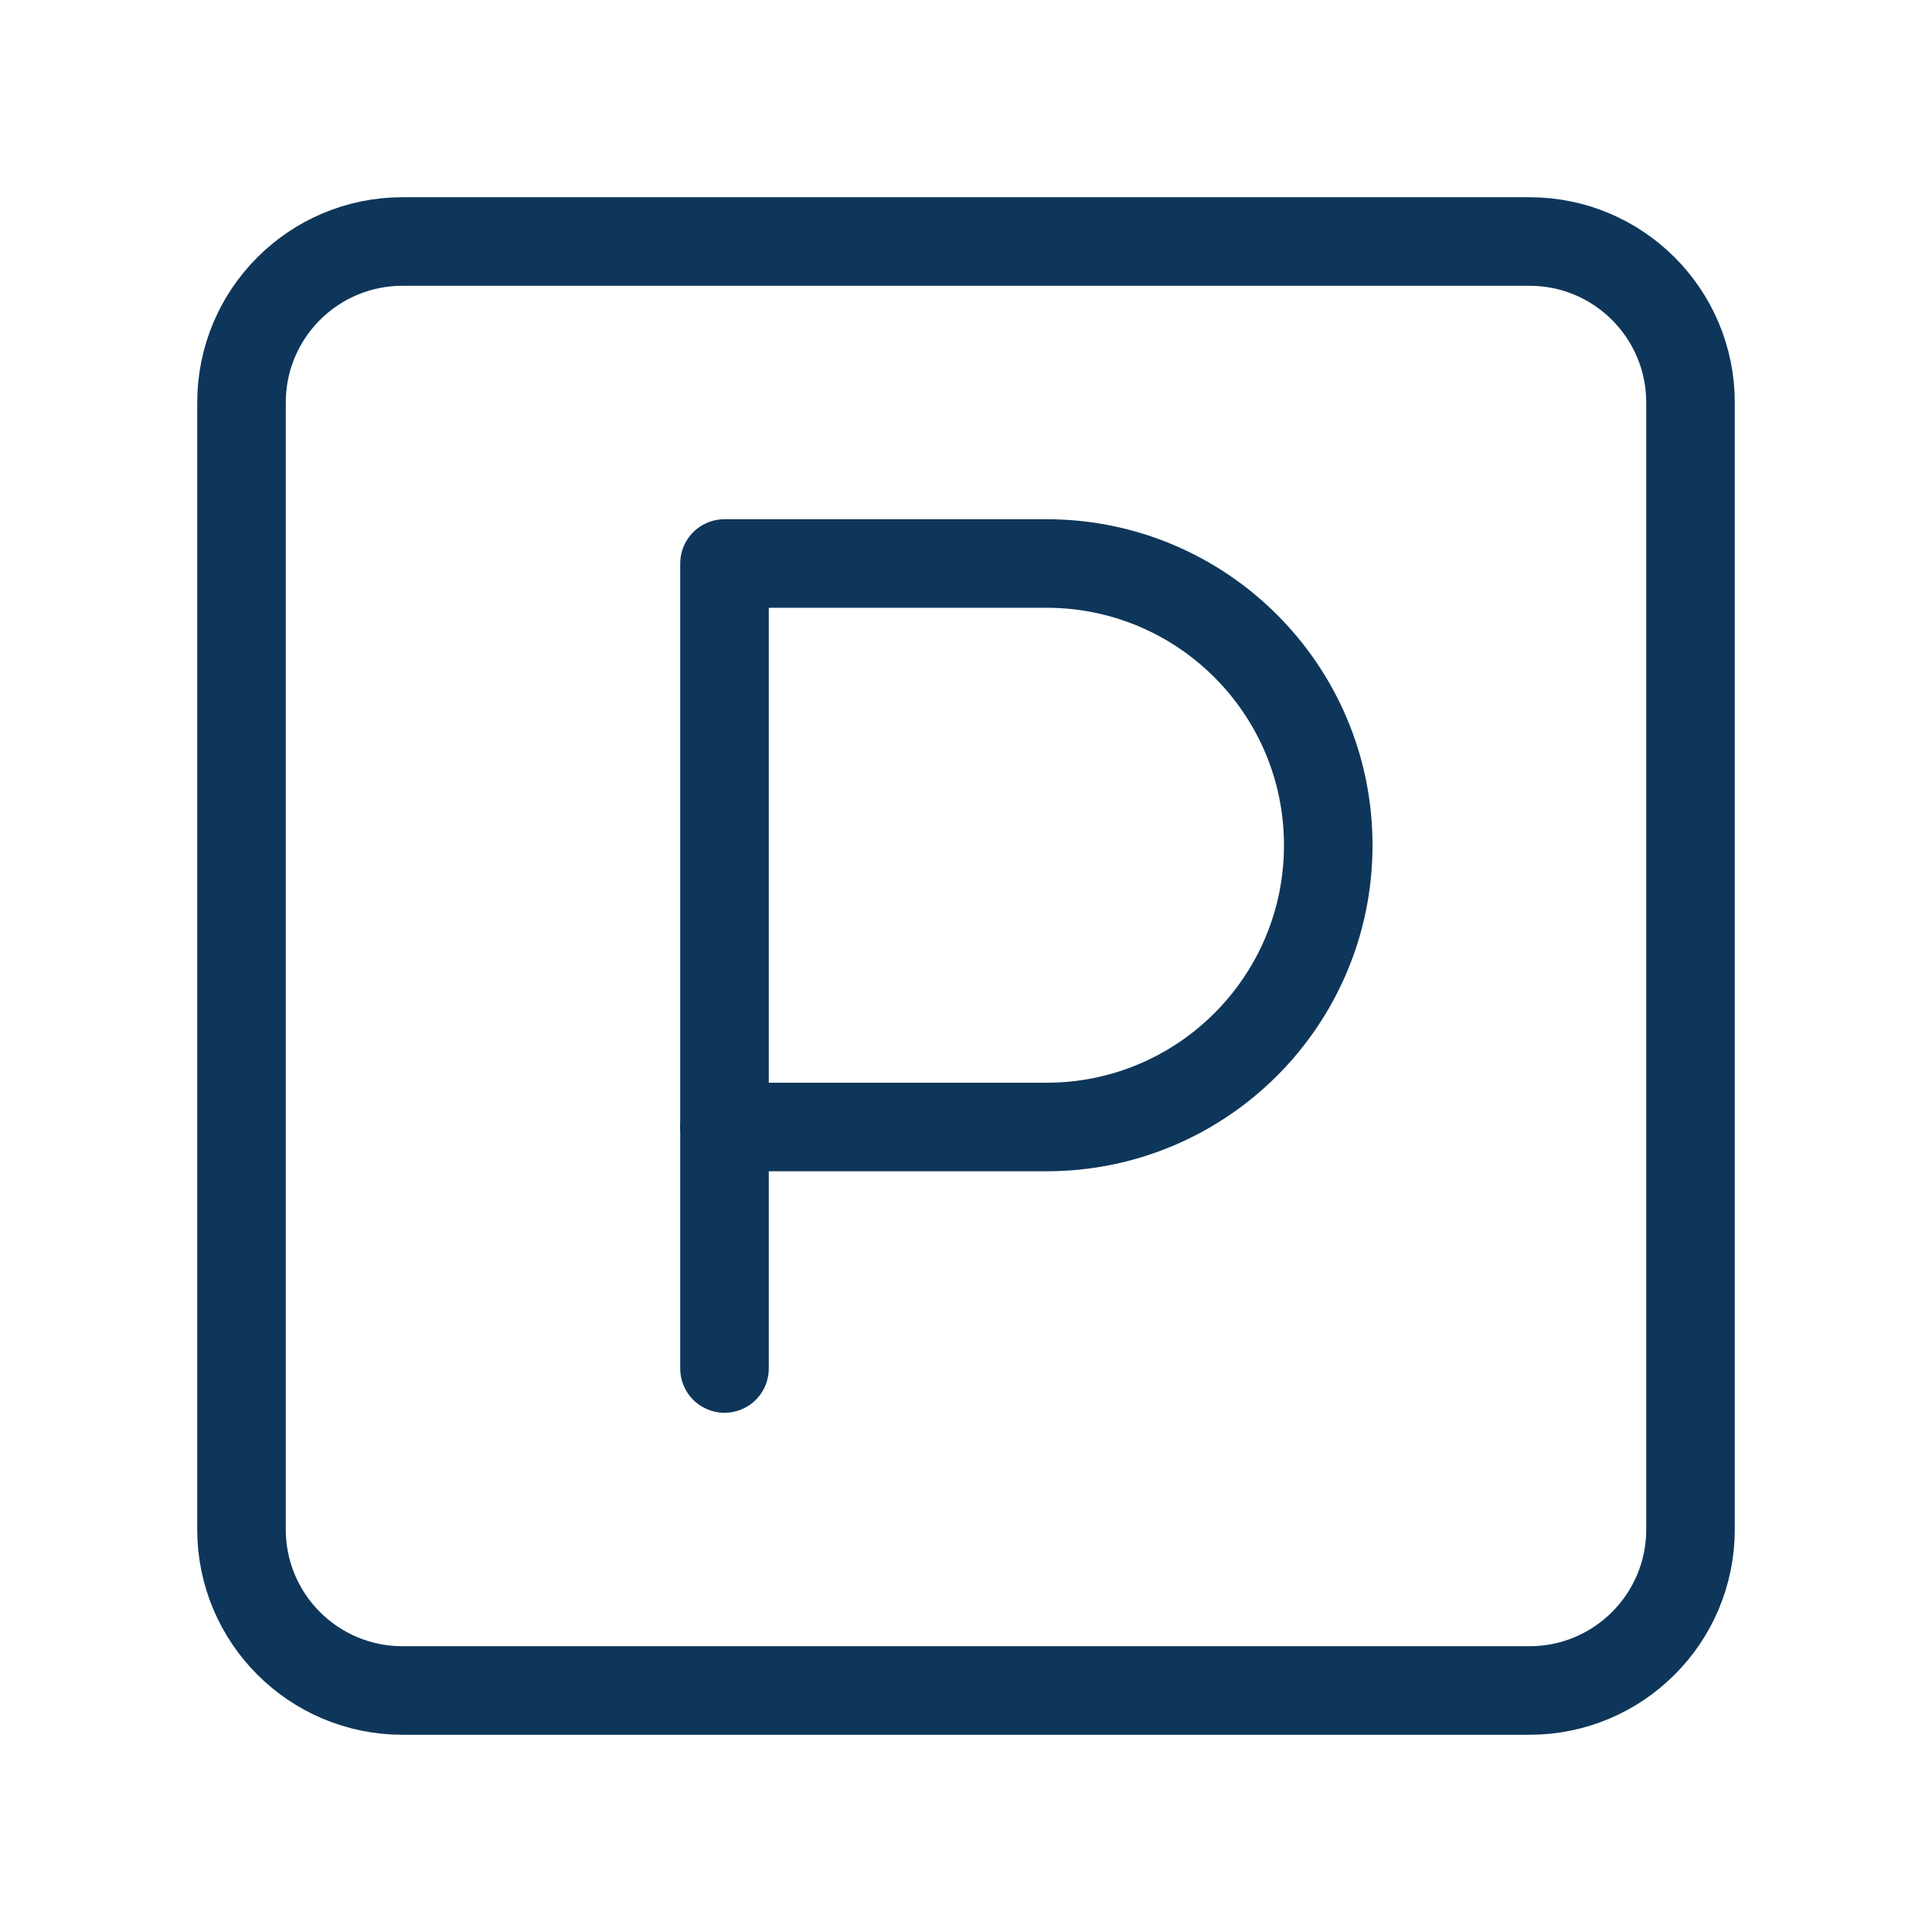
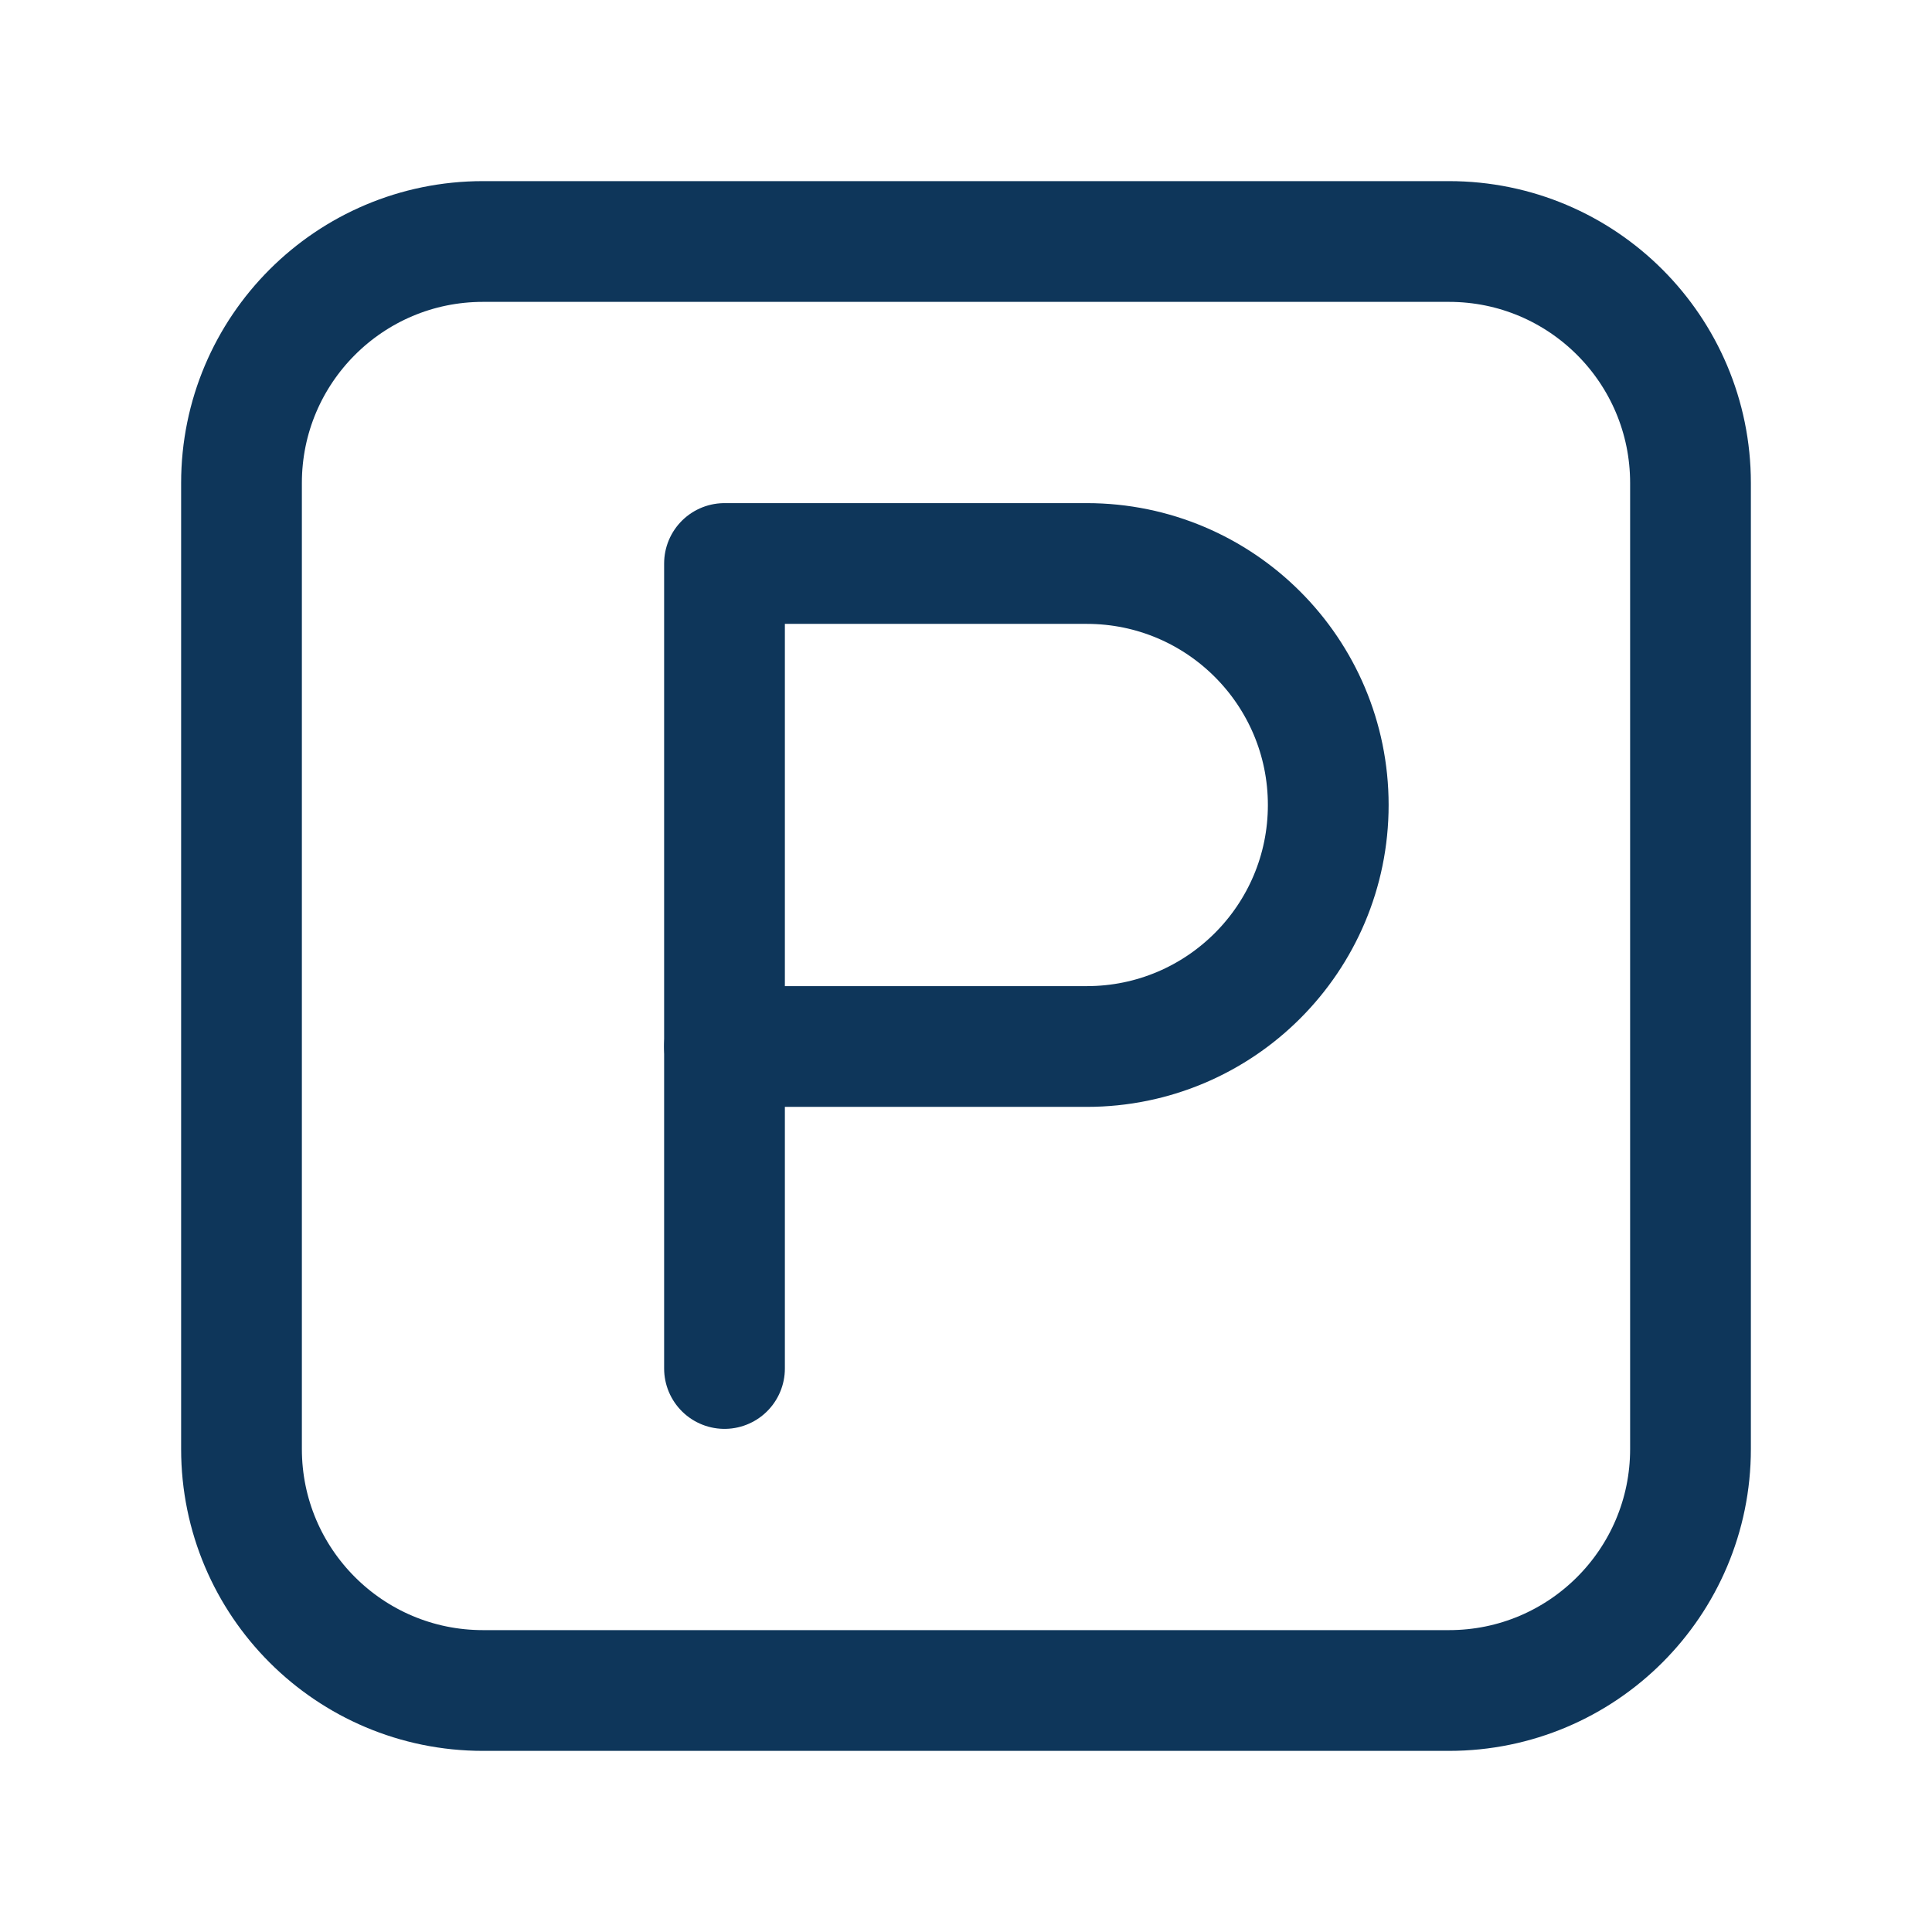
- <svg xmlns="http://www.w3.org/2000/svg" viewBox="0 0 48 48" fill="none" aria-hidden="true">
-   <rect x="6" y="6" width="36" height="36" rx="4" stroke="#0E365A" stroke-width="2.2" />
-   <path d="M18 14h8a7 7 0 0 1 0 14h-8V14z" stroke="#0E365A" stroke-width="2.2" stroke-linecap="round" stroke-linejoin="round" />
-   <path d="M18 28v6" stroke="#0E365A" stroke-width="2.2" stroke-linecap="round" />
+ <svg xmlns="http://www.w3.org/2000/svg" viewBox="0 0 24 24" fill="none">
+   <rect x="3" y="3" width="18" height="18" rx="3" stroke="#0E365A" stroke-width="1.5" />
+   <path d="M9 7h4.5a3 3 0 0 1 0 6H9V7z" stroke="#0E365A" stroke-width="1.5" stroke-linecap="round" stroke-linejoin="round" />
+   <path d="M9 13v4" stroke="#0E365A" stroke-width="1.5" stroke-linecap="round" />
</svg>
